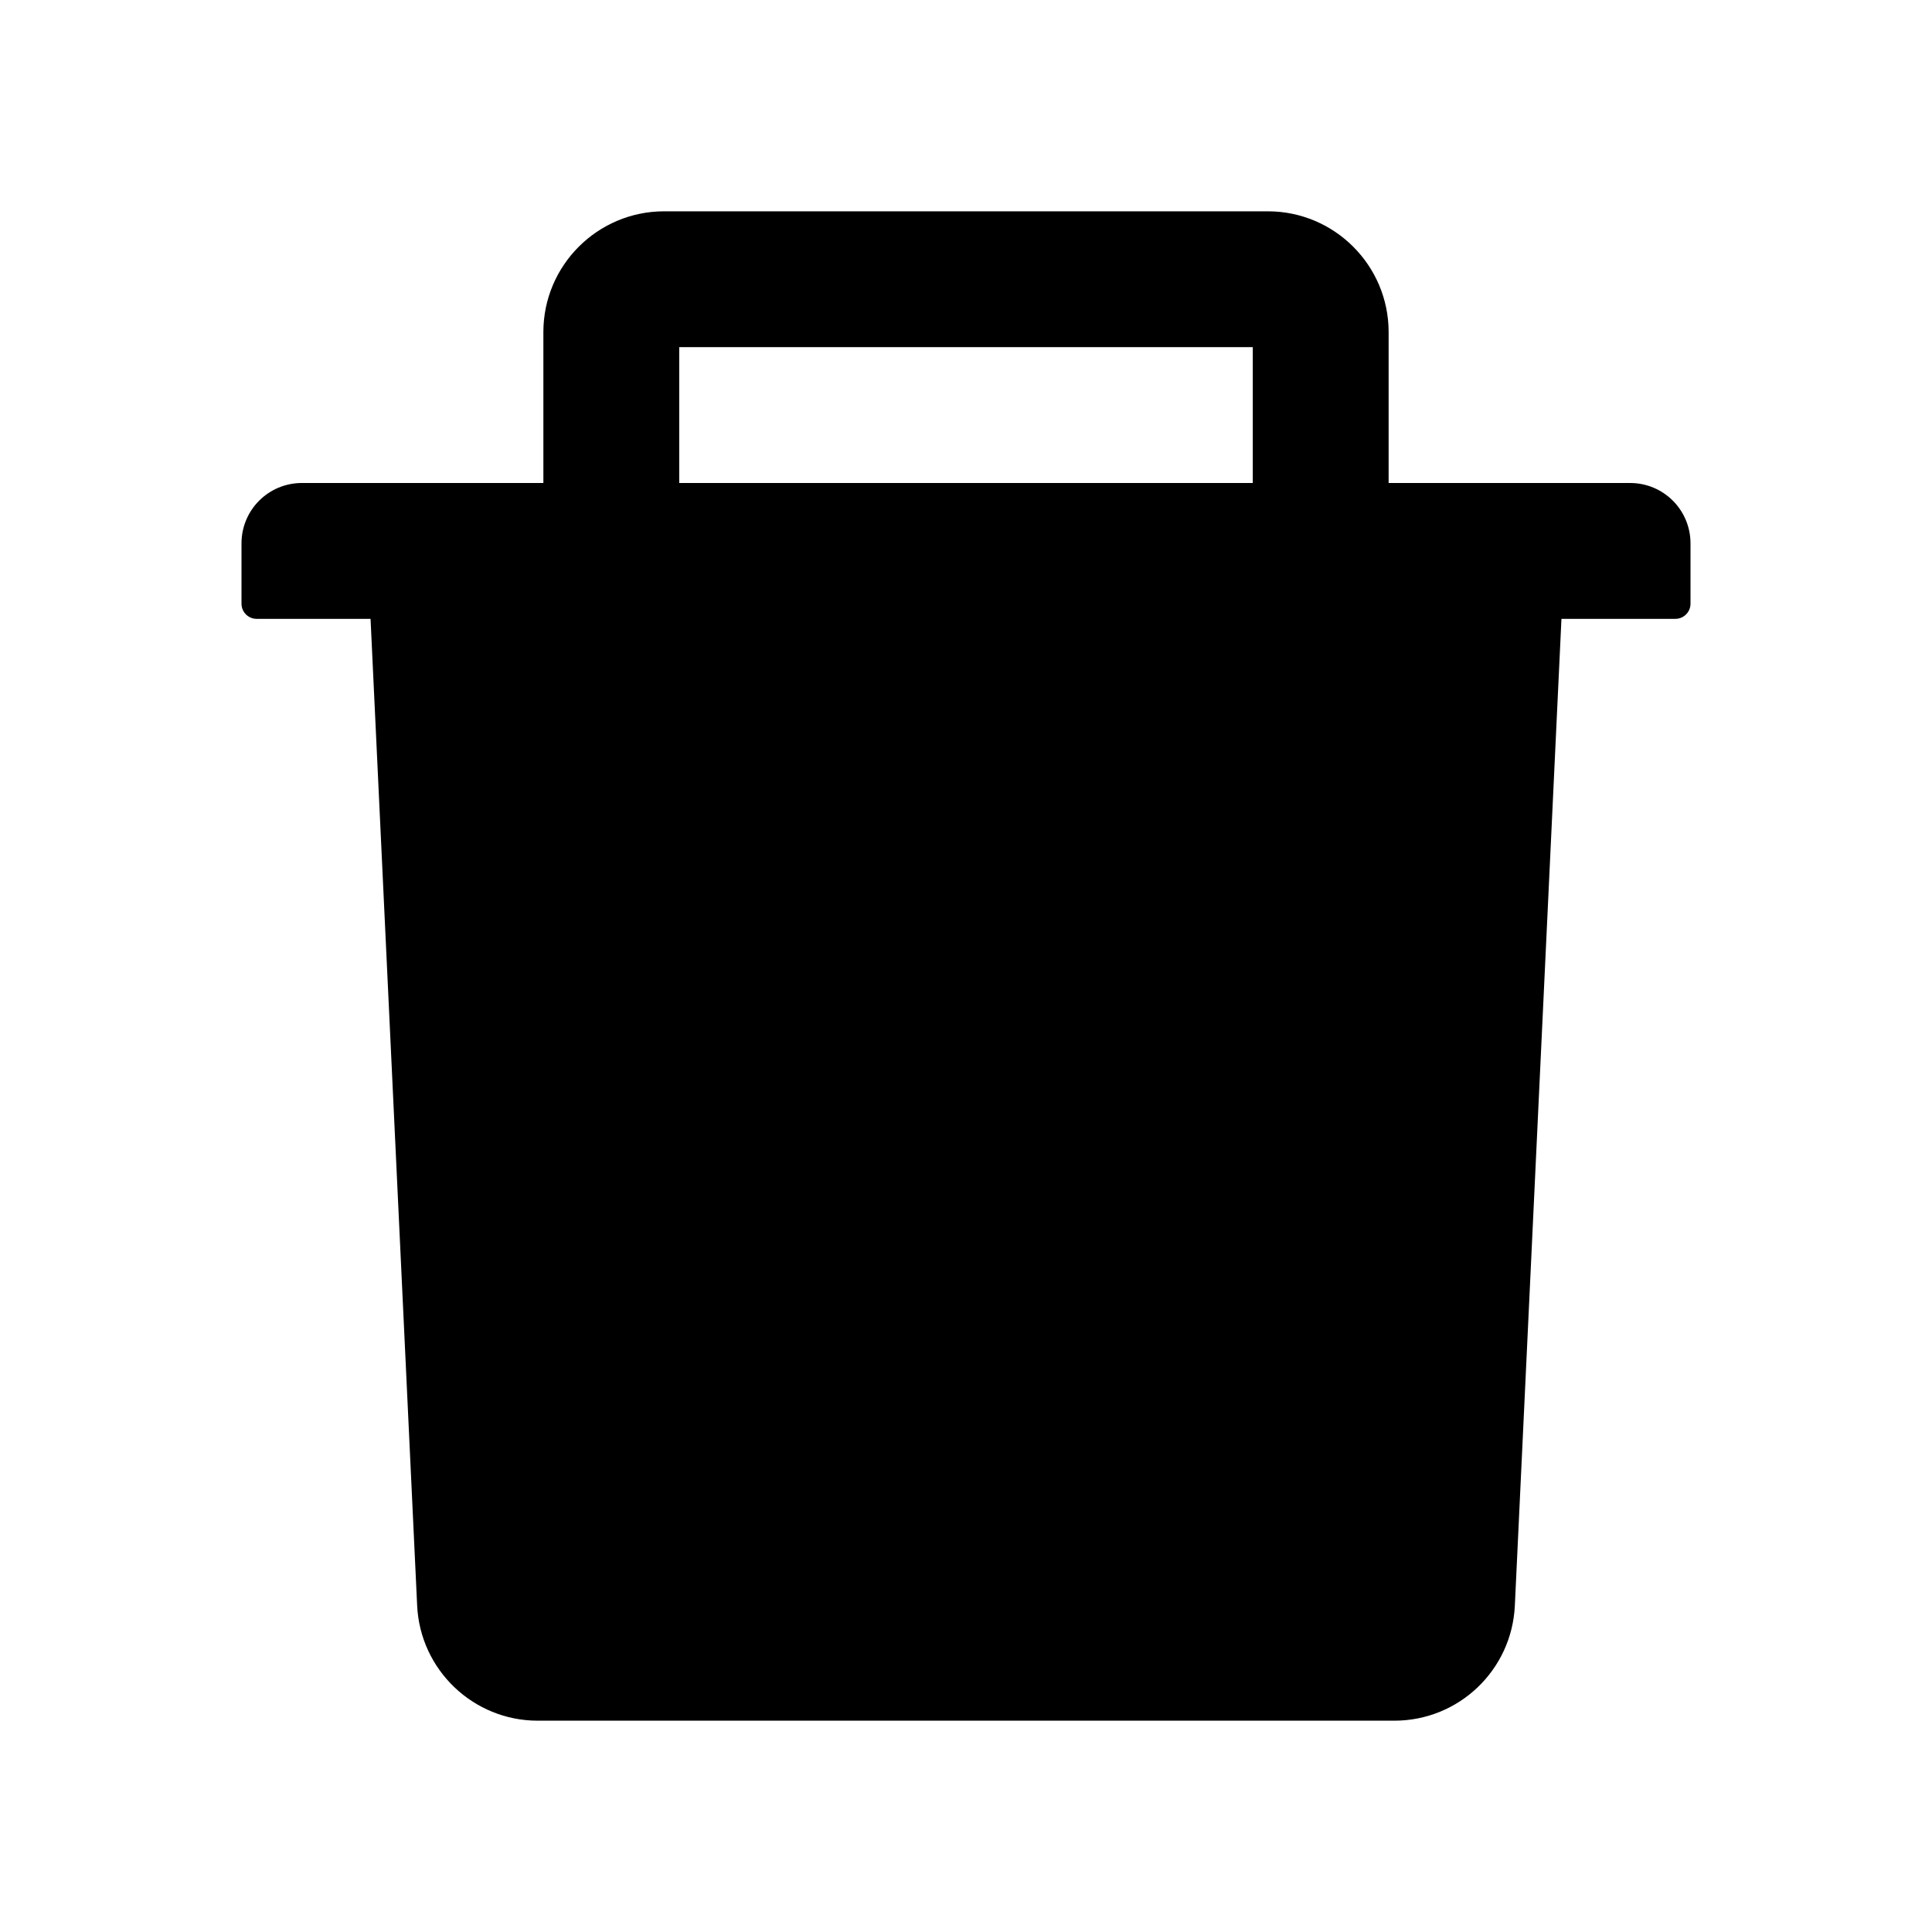
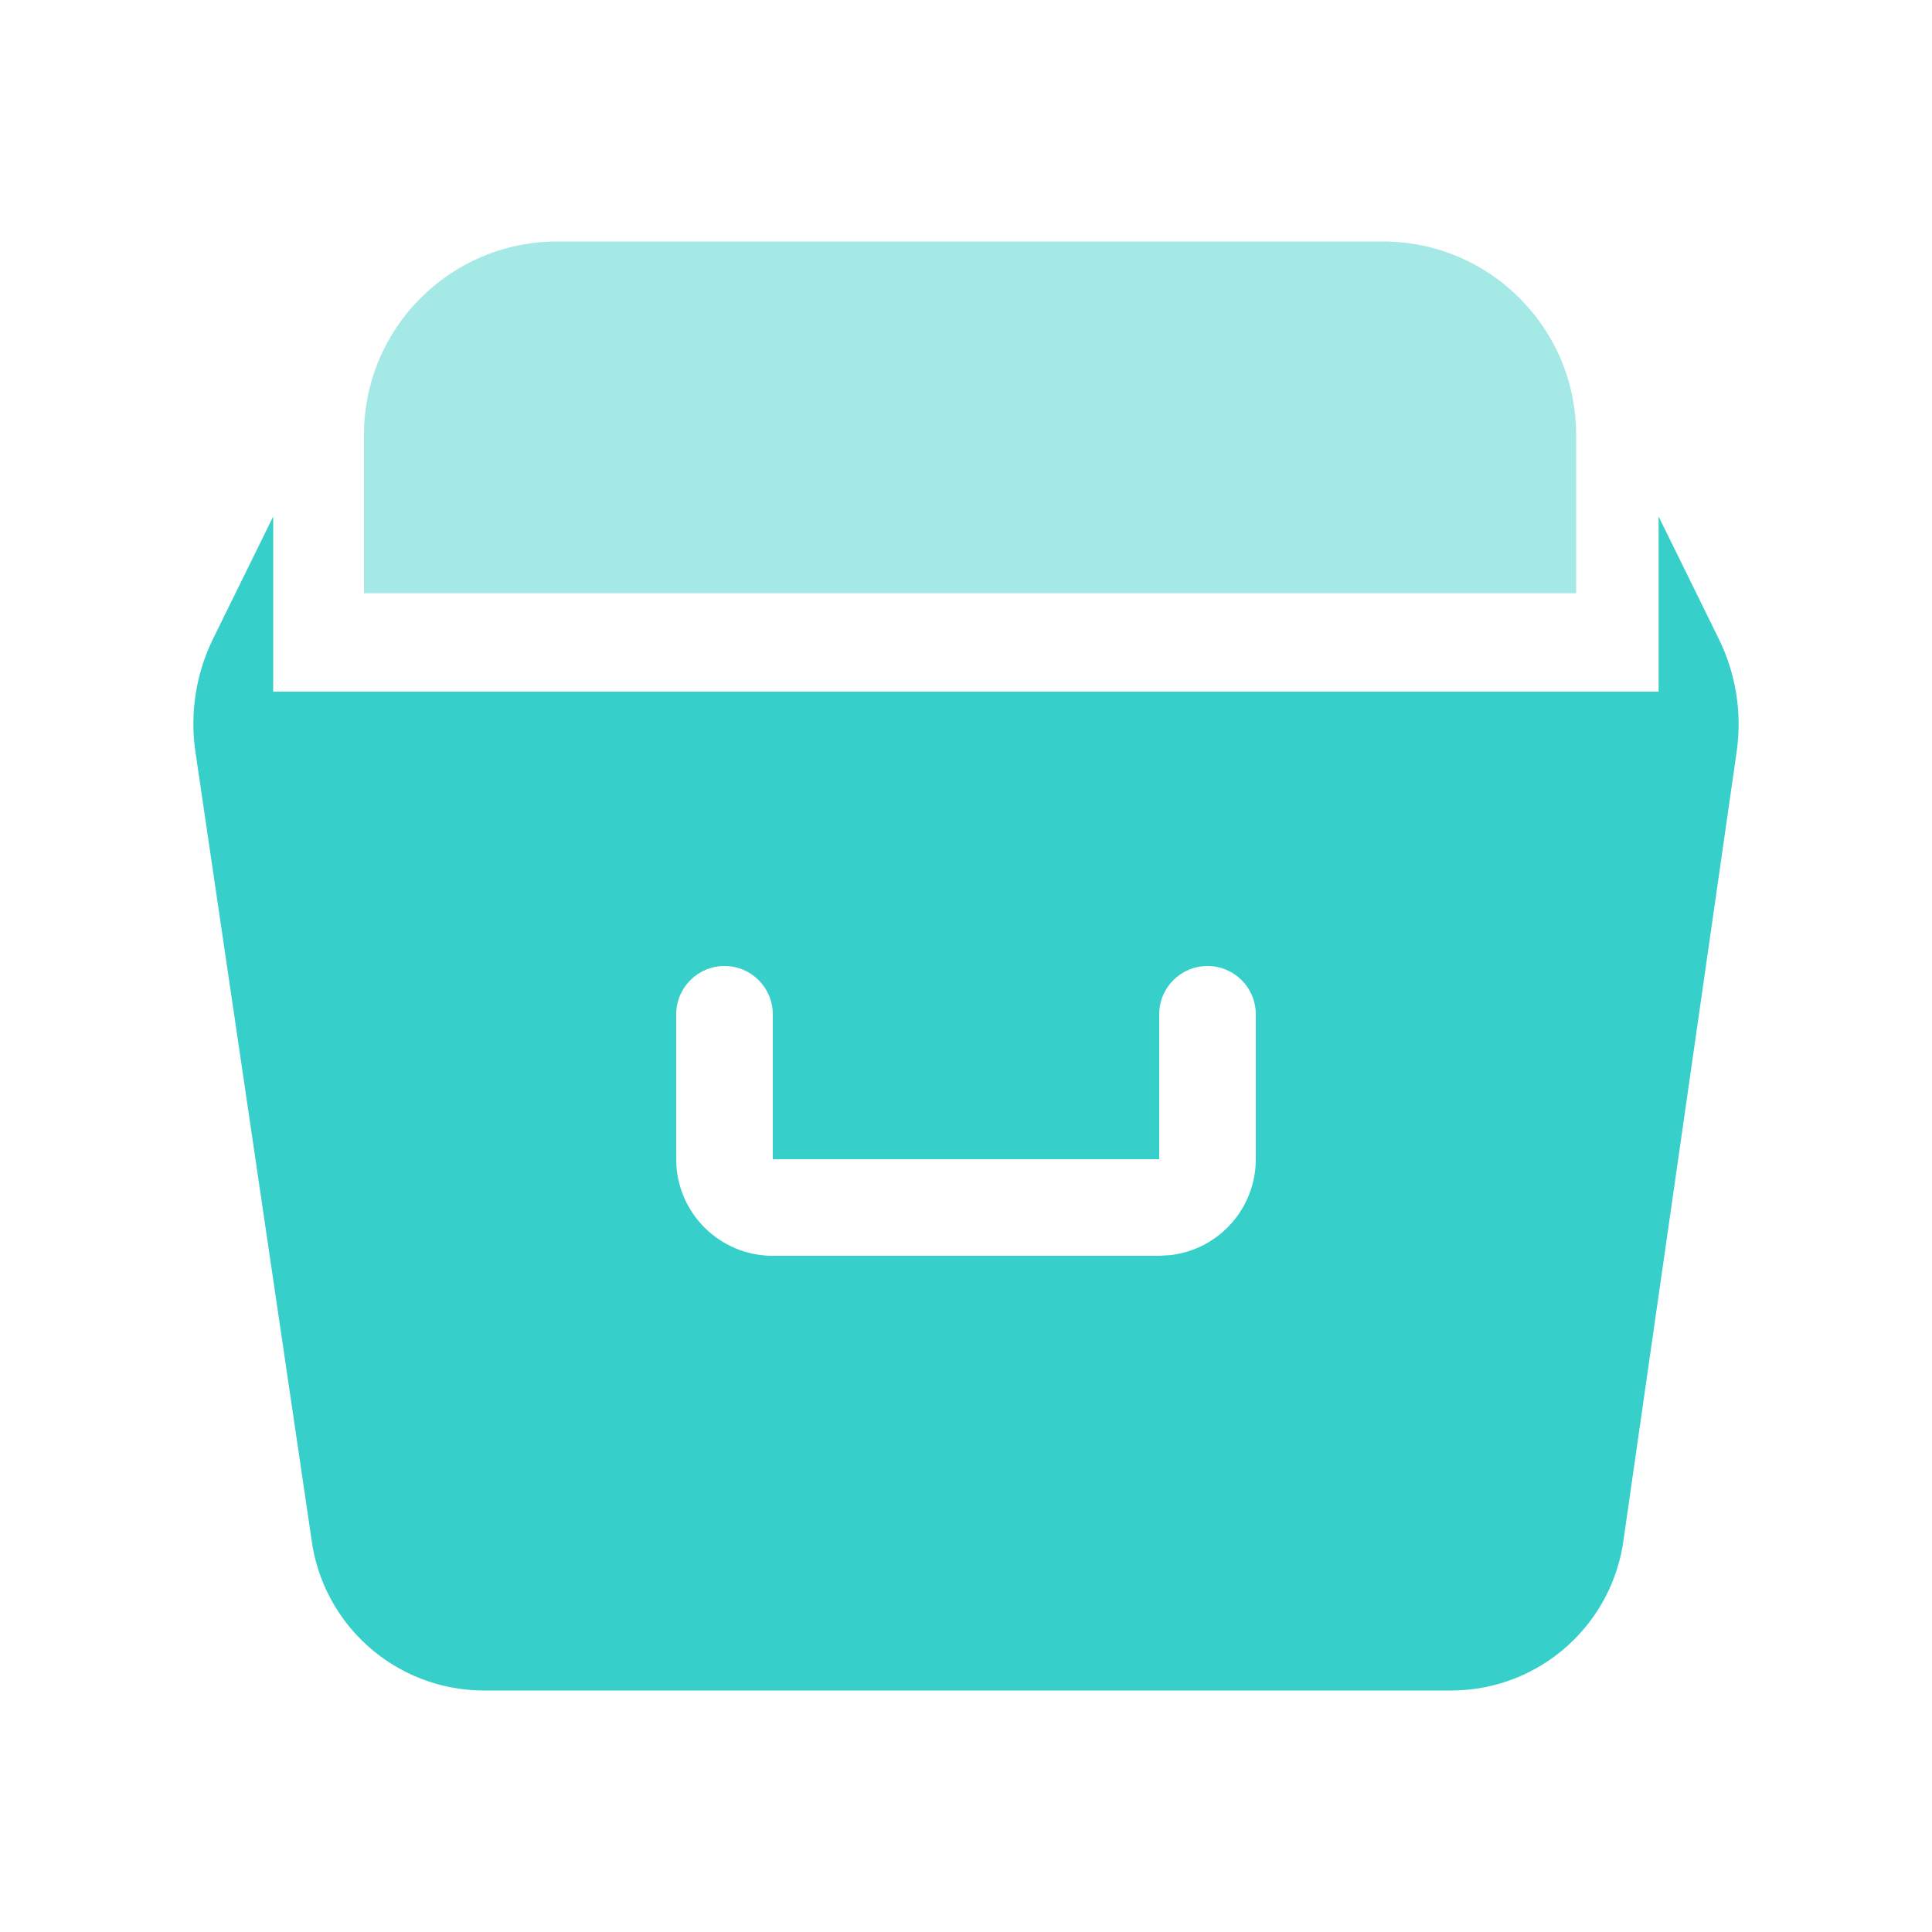
- <svg xmlns="http://www.w3.org/2000/svg" class="icon" width="1em" height="1em" viewBox="0 0 1024 1024" version="1.1">
-   <path fill="currentColor" d="M864 256H736v-80c0-35.3-28.7-64-64-64H352c-35.3 0-64 28.7-64 64v80H160c-17.7 0-32 14.3-32 32v32c0 4.4 3.6 8 8 8h60.4l24.7 523c1.6 34.1 29.8 61 63.9 61h454c34.2 0 62.3-26.8 63.9-61l24.7-523H888c4.4 0 8-3.6 8-8v-32c0-17.7-14.3-32-32-32z m-200 0H360v-72h304v72z" />
+ <svg xmlns="http://www.w3.org/2000/svg" t="1686041896828" class="icon" viewBox="0 0 1024 1024" version="1.1" p-id="6104" width="14" height="14">
+   <path d="M879.104 273.766l31.846 64.768a102.4 102.4 0 0 1 9.523 59.802l-59.802 416.666a92.262 92.262 0 0 1-90.982 80.998H256a92.262 92.262 0 0 1-90.982-80.691l-61.44-416.819a102.4 102.4 0 0 1 9.472-60.16l31.744-64.563V366.592H879.104V273.766z m-258.714 391.475A51.2 51.2 0 0 0 665.6 614.4v-76.8a25.6 25.6 0 1 0-51.2 0V614.4H409.6v-76.8a25.6 25.6 0 1 0-51.2 0V614.4a51.2 51.2 0 0 0 51.2 51.2h204.8z" fill="#36CFC9" p-id="6105" />
+   <path d="M295.322 128h437.658a102.4 102.4 0 0 1 102.4 102.4v84.019H192.922V230.4a102.4 102.4 0 0 1 102.4-102.4z" fill="#36CFC9" fill-opacity=".45" p-id="6106" />
</svg>
